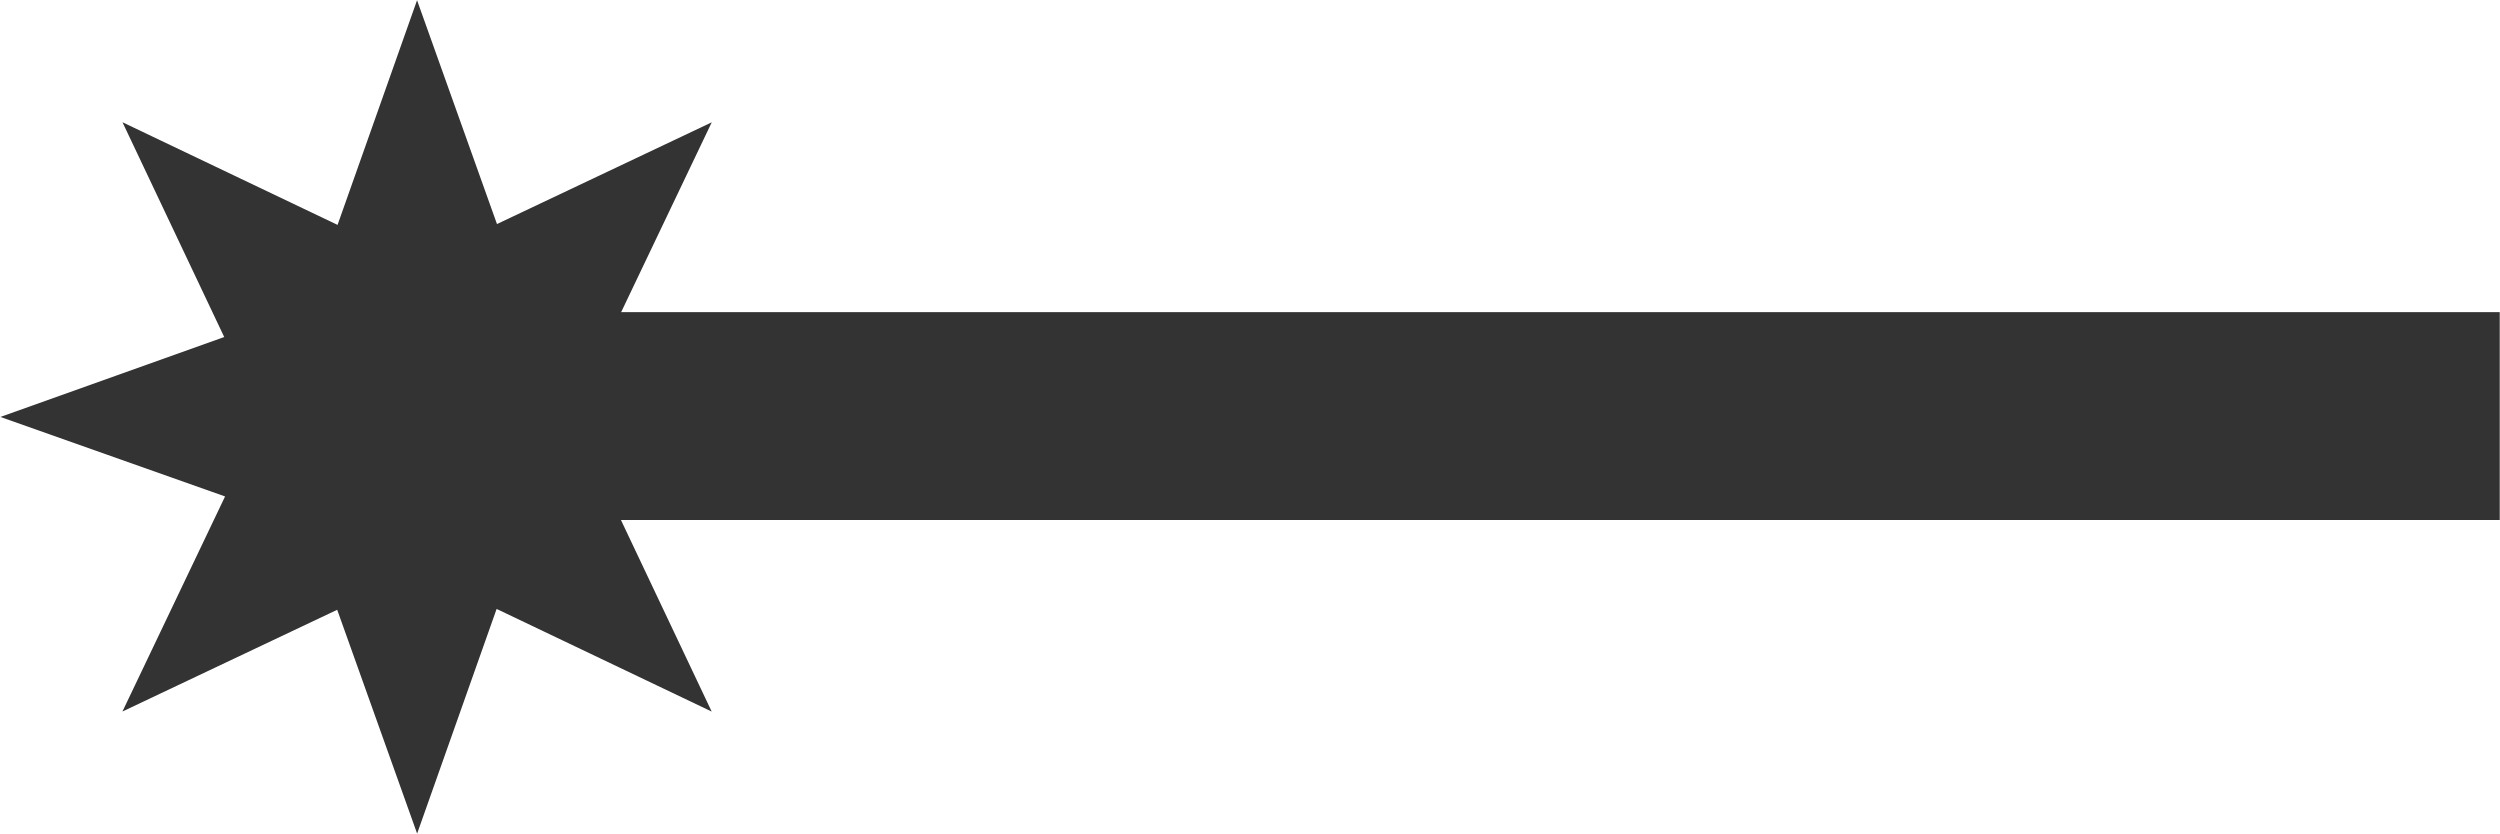
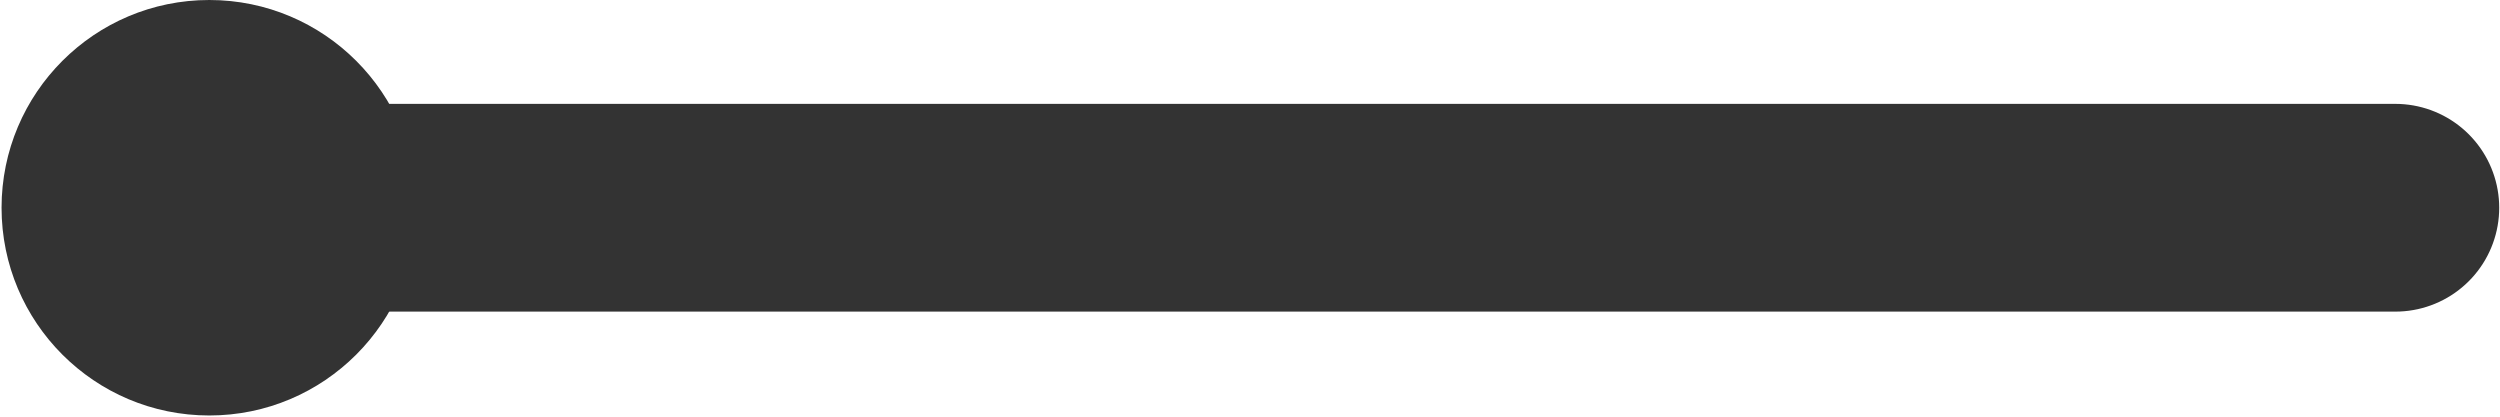
- <svg xmlns="http://www.w3.org/2000/svg" width="2.117mm" height="0.706mm" viewBox="0 0 2.117 0.706" version="1.1" id="svg1" xml:space="preserve">
+ <svg xmlns="http://www.w3.org/2000/svg" width="6pt" height="1pt" viewBox="0 0 2.117 0.353" version="1.1" id="svg1" xml:space="preserve">
  <defs id="defs1" />
-   <g id="layer1" transform="translate(-767.3472,-22.11667)">
-     <path style="fill:#333333;stroke:none;stroke-width:0.249;stroke-linejoin:miter" id="path639-9" d="m 765.76,21.94 0.015,0.285 -0.191,-0.211 -0.191,0.211 0.015,-0.285 -0.285,0.015 0.211,-0.191 -0.211,-0.191 0.285,0.015 -0.015,-0.285 0.191,0.211 0.191,-0.211 -0.015,0.285 0.285,-0.015 -0.211,0.191 0.211,0.191 z" transform="matrix(0.6532796,0.2706026,-0.2706026,0.6532796,273.4494,-198.9173)" />
-     <path style="opacity:1;fill:none;stroke:#333333;stroke-width:0.176;stroke-linejoin:miter" d="m 767.7,22.469 1.764,1e-6" id="path744" />
+   <g id="layer1" transform="translate(-767.2792,-22.225)">
+     <path style="opacity:1;fill:none;stroke:#333333;stroke-width:0.176;stroke-linecap:round;stroke-linejoin:miter" d="m 767.544,22.401 1.764,1e-6" id="path235" />
+     <ellipse style="opacity:1;fill:#333333;stroke:none;stroke-width:0.106;stroke-linecap:round" id="path236" cx="767.456" cy="22.401" rx="0.176" ry="0.176" />
  </g>
</svg>
